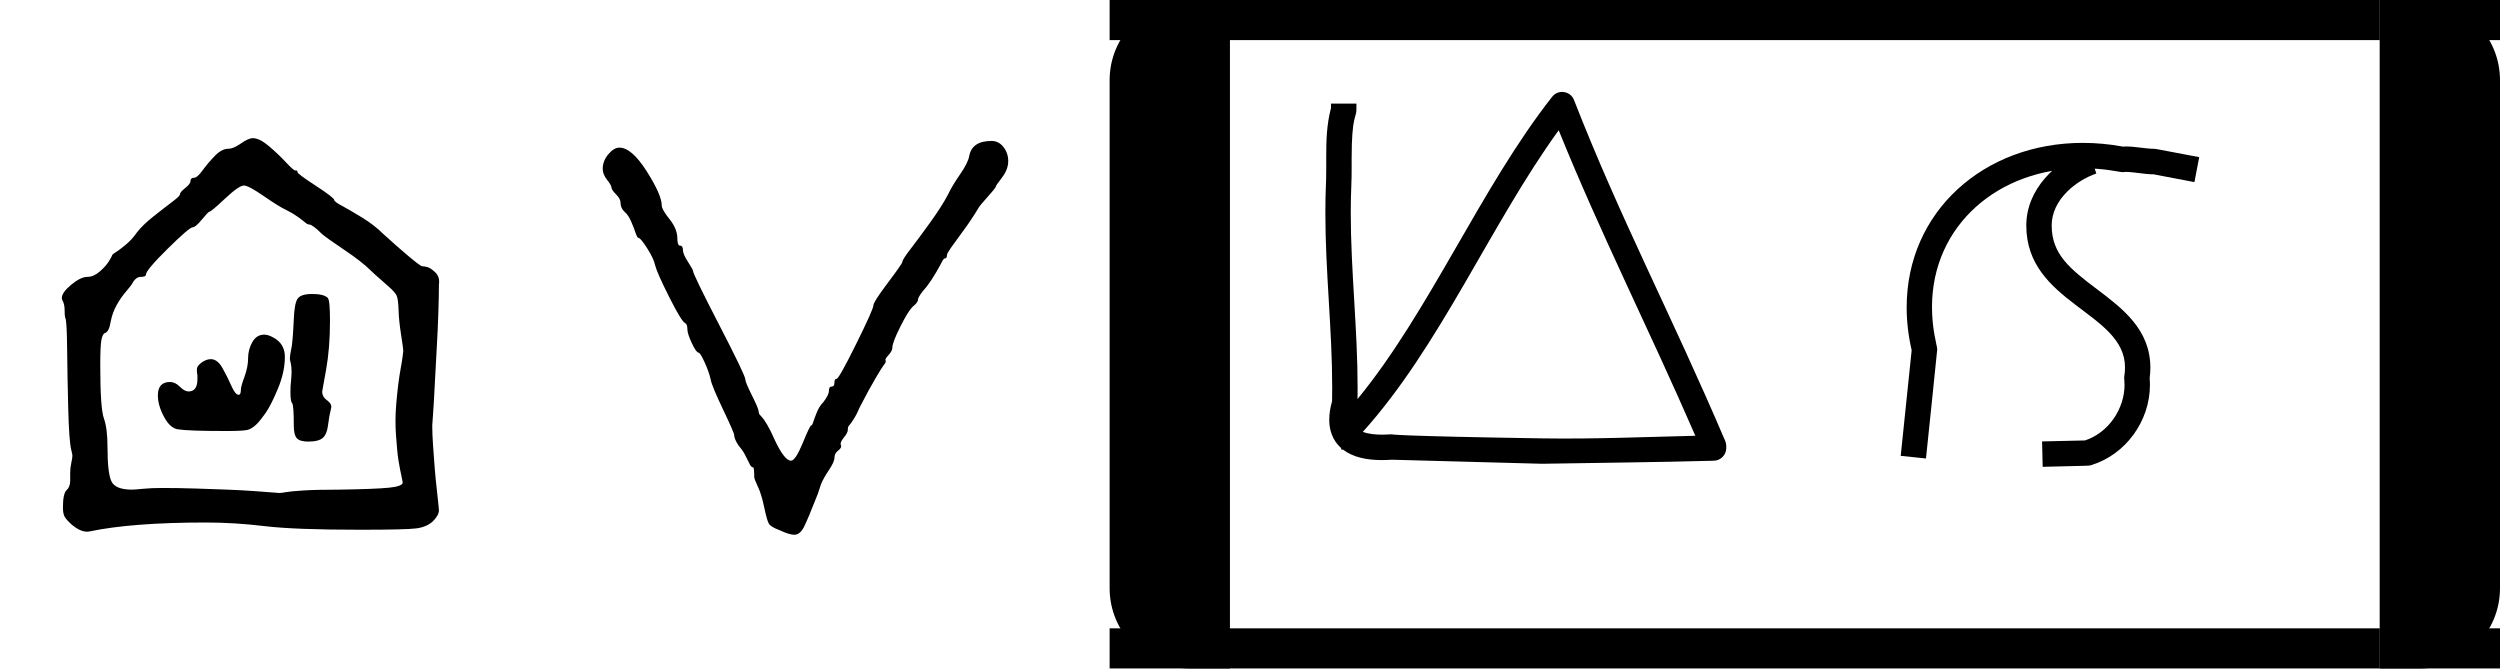
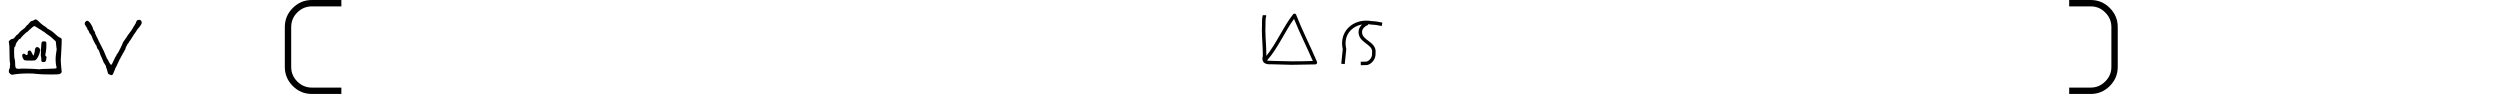
- <svg xmlns="http://www.w3.org/2000/svg" version="1.1" width="3740" height="1000" viewBox="0 0 3740 1000">
+ <svg xmlns="http://www.w3.org/2000/svg" version="1.1" width="26606" height="1000" viewBox="0 0 26606 1000">
  <path d="M126 137Q126 137 126 151Q126 160 128.0 169.0Q130 178 130 182Q130 184 128 192Q124 208 122.5 266.0Q121 324 120.5 375.0Q120 426 117 430Q116 433 116.0 443.5Q116 454 112 461Q111 462 111 465Q111 475 128.0 489.0Q145 503 157 503Q168 503 179.0 512.5Q190 522 195.5 531.0Q201 540 201 541Q201 543 207.5 547.0Q214 551 225.5 560.5Q237 570 246 583Q256 596 275.5 611.5Q295 627 309.0 637.5Q323 648 323 651Q323 655 332.5 662.5Q342 670 342 675Q342 681 349 681Q354 681 363.5 694.0Q373 707 385.5 720.0Q398 733 410 733Q419 733 432.5 742.5Q446 752 454 752Q466 752 483.0 737.5Q500 723 513.5 708.5Q527 694 530 694Q533 694 533.5 693.5Q534 693 534 691Q534 688 567.0 666.5Q600 645 600 641Q600 638 614.0 630.5Q628 623 650.0 609.5Q672 596 687 581Q711 559 733.0 540.5Q755 522 758 522Q762 522 767.5 520.5Q773 519 781.5 511.0Q790 503 788 489Q788 472 787.0 440.0Q786 408 784.0 374.0Q782 340 780.5 309.0Q779 278 777.5 257.5Q776 237 776 236Q776 221 777.5 199.5Q779 178 780.5 159.0Q782 140 784.0 123.0Q786 106 787.0 95.0Q788 84 788 84Q788 75 777 64Q766 54 748.0 51.5Q730 49 647 49Q529 49 475.0 55.5Q421 62 370 62Q237 62 161 46Q147 43 129 58Q119 67 116.0 72.5Q113 78 113 89Q113 114 119.5 120.0Q126 126 126 137ZM291 124Q320 124 351.5 123.0Q383 122 408.5 121.0Q434 120 455.0 118.5Q476 117 488.5 116.0Q501 115 501 115Q506 115 513.5 116.5Q521 118 544.5 119.5Q568 121 609 121Q674 122 698.5 124.5Q723 127 723 134Q723 134 722.5 136.5Q722 139 721.0 144.0Q720 149 718.5 156.0Q717 163 715.5 172.5Q714 182 713.0 193.0Q712 204 711.0 217.5Q710 231 710 245Q710 259 711.5 276.5Q713 294 715.0 310.0Q717 326 719.5 339.5Q722 353 723.0 361.5Q724 370 724 370Q724 374 720.0 399.5Q716 425 715.5 444.0Q715 463 712.0 469.5Q709 476 696 487Q693 490 686.0 496.0Q679 502 674.0 506.5Q669 511 666 514Q650 530 618.0 551.5Q586 573 578 580Q561 597 555 597Q552 597 548.0 600.5Q544 604 535.0 610.5Q526 617 514 623Q501 629 473.5 648.0Q446 667 438 667Q429 667 404.0 643.5Q379 620 376 620Q374 620 362.5 606.0Q351 592 346 592Q340 592 301.0 553.5Q262 515 262 507Q262 503 253 503Q245 503 239 494Q237 489 227.0 477.5Q217 466 209.5 452.5Q202 439 199 424Q196 404 188 402Q184 400 182.0 389.5Q180 379 180 344Q180 267 186.5 249.0Q193 231 193 197Q193 151 200.0 136.0Q207 121 237 121Q241 121 256.5 122.5Q272 124 291 124Z" transform="translate(0.00,833.33) scale(0.8333,-0.8333)" fill="#000000" />
  <path d="m 432.427,-300.259 c 0,-4 2.167,-11.833 6.5,-23.5 4.333,-11.667 6.5,-22.833 6.5,-33.5 0,-10 2.5,-19.5 7.5,-28.5 5,-9 12.167,-13.5 21.5,-13.5 4.667,0 10,1.667 16,5 14,7.333 21,19 21,35 0,18 -4.167,37 -12.5,57 -8.333,20 -15.667,34.5 -22,43.5 -6.333,9 -11.5,15.5 -15.5,19.5 -6,6 -11.667,9.667 -17,11 -5.333,1.333 -18,2 -38,2 -45.333,0 -74.333,-1 -87,-3 -9.333,-1.333 -17.667,-8.833 -25,-22.5 -7.333,-13.667 -11,-26.5 -11,-38.5 0,-16 7.333,-24 22,-24 6,0 11.833,2.833 17.5,8.5 5.667,5.667 10.833,8.5 15.5,8.5 10.667,0 16,-7.333 16,-22 v -7 c -1.333,-7.333 -1.333,-12.333 0,-15 1.333,-2.667 4.333,-5.667 9,-9 5.333,-3.333 10.333,-5 15,-5 8,0 15,5.333 21,16 6,10.667 11.333,21.333 16,32 4.667,10.667 9,16 13,16 2.667,0 4,-3 4,-9 z m 95,-126 c 0.667,-18.667 2.833,-31 6.5,-37 3.667,-6 12.5,-9 26.5,-9 14,0 23.333,2.333 28,7 2.667,2.667 4,16.333 4,41 0,32.667 -2.333,62 -7,88 l -7,39 c 0,6.667 3,12 9,16 6,4.667 8.333,9.333 7,14 -2.667,11.333 -4.333,20.333 -5,27 -1.333,12.667 -4.5,21.333 -9.5,26 -5,4.667 -13.833,7 -26.5,7 -10,0 -16.833,-2 -20.5,-6 -3.667,-4 -5.5,-11.667 -5.5,-23 0,-24.667 -1,-38 -3,-40 -2,-2 -3,-8.667 -3,-20 0,-8 0.333,-14.333 1,-19 0.667,-7.333 1,-13.333 1,-18 0,-6 -0.5,-11 -1.5,-15 -1,-4 -1.5,-6.667 -1.5,-8 0,-3.333 0.667,-8.333 2,-15 2,-7.333 3.667,-25.667 5,-55 z" transform="translate(0.00,833.33) scale(0.8333,0.8333)" fill="#000000" />
  <path d="M116 735Q138 735 165.0 692.5Q192 650 192 631Q192 624 206.0 606.5Q220 589 220 572Q220 559 225.0 559.0Q230 559 230 551Q230 544 239.0 530.0Q248 516 248 514Q248 508 295.0 417.0Q342 326 342 319Q342 314 354.0 290.0Q366 266 366 261Q366 258 367.5 256.0Q369 254 372.0 251.0Q375 248 381.0 238.0Q387 228 394 212Q412 173 424 173Q432 173 445.0 204.5Q458 236 460 236Q462 236 464.0 242.5Q466 249 470.5 260.0Q475 271 482 278Q492 291 492 298Q492 306 497.0 306.0Q502 306 502.0 313.0Q502 320 506 320Q510 320 541.0 382.5Q572 445 572 452Q572 458 598.0 492.5Q624 527 624 530Q624 534 639.0 553.5Q654 573 674.5 601.5Q695 630 706 651Q713 666 727.5 687.0Q742 708 744 720Q749 747 784 747Q797 747 805.5 736.0Q814 725 814 711Q814 696 803.0 681.5Q792 667 792 666Q792 664 786.5 657.5Q781 651 773.0 642.0Q765 633 762 629Q749 607 733.5 586.0Q718 565 711.0 555.0Q704 545 704 542Q704 536 700 536Q698 536 695.0 530.0Q692 524 684.5 511.0Q677 498 668 486Q652 468 652 462Q652 457 642 449Q634 441 620.0 413.0Q606 385 606 376Q606 370 599.0 362.5Q592 355 594 353Q594 352 594 350Q594 349 590.5 344.5Q587 340 575.5 320.5Q564 301 548 270Q542 256 536.5 247.5Q531 239 529.0 237.0Q527 235 526.5 233.0Q526 231 526 228Q526 223 518.5 214.0Q511 205 514 200Q515 196 508.5 191.0Q502 186 502 178Q502 171 492.0 156.0Q482 141 478 131Q476 125 472 113Q454 67 447.0 53.5Q440 40 430 40Q421 40 404 48Q388 54 384.5 59.5Q381 65 376 89Q371 113 364.5 126.5Q358 140 358 144Q358 161 356 161Q353 161 350.5 165.5Q348 170 343.0 180.5Q338 191 330 200Q322 212 322 219Q322 223 302.0 265.0Q282 307 280 318Q277 332 269.0 349.5Q261 367 258 367Q254 367 246.0 384.0Q238 401 238 409Q238 418 234 420Q228 422 206.0 465.5Q184 509 180 524Q178 535 166.0 554.0Q154 573 150 573Q148 573 145.0 582.0Q142 591 137.0 602.5Q132 614 126 619Q118 626 118 636Q118 643 110.5 650.5Q103 658 102 662Q102 667 94.0 677.0Q86 687 86 697Q86 711 96.0 723.0Q106 735 116 735Z" transform="translate(830.00,833.33) scale(0.8333,-0.8333)" fill="#000000" />
-   <path d="M 1840.0 0 H 1780.0 A 120 120 0 0 0 1660.0 120 V 880 A 120 120 0 0 0 1780.0 1000 H 1840.0 Z" fill="#000000" />
-   <path d="M 3560.0 0 H 3620.0 A 120 120 0 0 1 3740.0 120 V 880 A 120 120 0 0 1 3620.0 1000 H 3560.0 Z" fill="#000000" />
-   <rect x="1660.00" y="0.00" width="180.00" height="60.00" fill="#000000" />
-   <rect x="1660.00" y="940.00" width="180.00" height="60.00" fill="#000000" />
-   <rect x="1840.00" y="0.00" width="1720.00" height="60.00" fill="#000000" />
-   <rect x="1840.00" y="940.00" width="1720.00" height="60.00" fill="#000000" />
-   <rect x="3560.00" y="0.00" width="180.00" height="60.00" fill="#000000" />
-   <rect x="3560.00" y="940.00" width="180.00" height="60.00" fill="#000000" />
-   <path d="M 158.86,260.96 C 158.86,375.30 172.34,489.24 172.34,605.15 C 172.34,612.62 172.28,620.11 172.16,627.61 C 314.43,454.35 415.10,210.75 555.34,32.56 C 560.08,26.53 567.27,23.00 575.00,23.00 C 576.69,23.00 592.25,23.43 598.28,38.88 C 690.29,274.49 789.49,460.57 895.99,710.17 C 897.33,713.30 898.00,716.65 898.00,720.00 L 898.00,724.00 C 898.00,737.57 887.19,748.65 873.63,748.99 C 761.86,752.10 647.89,753.01 535.00,755.00 C 534.77,755.00 534.77,755.00 239.55,747.02 C 232.96,747.47 226.43,747.73 219.99,747.73 C 190.91,747.73 163.07,742.38 143.35,726.91 C 143.35,726.91 140.93,727.71 140.88,727.73 L 139.54,723.70 C 130.76,715.79 116.52,699.23 116.52,668.14 C 116.52,656.75 118.44,644.61 122.08,632.03 C 122.26,623.14 122.34,614.25 122.34,605.35 C 122.34,491.21 108.87,377.16 108.87,261.26 C 108.87,213.49 110.62,210.87 110.62,171.38 C 110.62,164.03 110.58,156.36 110.58,149.79 C 110.58,119.40 111.33,87.26 120.00,54.62 L 120.00,46.00 L 170.00,46.00 L 170.00,58.00 C 170.00,73.77 160.59,69.55 160.59,154.29 C 160.59,160.59 160.61,165.97 160.61,172.20 C 160.61,183.61 160.52,195.22 159.97,207.08 C 159.20,225.03 158.86,242.99 158.86,260.96  Z M 182.63,692.16 C 193.68,696.58 208.26,697.69 220.64,697.69 C 230.57,697.69 236.84,697.00 239.00,697.00 C 239.34,697.00 239.32,700.35 535.15,705.00 C 635.72,706.58 737.20,702.33 837.13,699.89 C 746.58,491.18 651.15,303.64 568.18,98.52 C 434.81,282.24 334.57,523.73 182.63,692.16 Z" transform="translate(1900.00,120.00) scale(0.76,0.76)" fill="#000000" />
-   <path d="M 577.64,565.25 C 577.64,456.40 383.33,439.54 383.33,286.00 C 383.33,215.36 440.44,158.77 504.81,136.38 L 521.24,183.61 C 500.67,190.76 479.72,203.37 463.83,219.27 C 444.85,238.24 433.32,260.88 433.32,285.95 C 433.32,342.59 469.36,371.28 522.33,411.26 C 572.69,449.26 627.55,490.67 627.55,565.94 C 627.55,572.64 627.10,579.52 626.16,586.58 C 626.55,591.04 626.73,595.49 626.73,599.92 C 626.73,670.56 579.14,737.39 510.17,757.95 C 506.95,758.91 506.95,758.91 415.57,760.99 L 414.43,711.01 L 498.87,709.09 C 546.17,693.40 576.72,646.05 576.72,599.58 C 576.72,594.79 576.00,586.14 576.00,586.00 C 576.00,581.85 577.64,576.17 577.64,565.25  Z M 197.72,446.47 C 197.72,492.62 208.00,522.50 208.00,530.00 C 208.00,532.16 186.84,735.12 185.86,744.60 C 185.86,744.60 136.14,739.44 136.14,739.40 C 157.70,531.63 157.70,531.63 157.70,531.63 C 151.03,502.59 147.85,474.33 147.85,447.12 C 147.85,258.30 300.17,123.35 494.47,123.35 C 520.32,123.35 546.83,125.74 573.72,130.70 C 575.87,130.50 577.95,130.42 579.99,130.42 C 597.86,130.42 618.35,135.00 635.00,135.00 C 637.38,135.00 637.38,135.00 723.71,151.45 C 723.71,151.45 714.35,200.56 714.29,200.55 C 633.32,185.13 633.32,185.13 633.32,185.13 C 632.48,185.15 631.65,185.17 630.82,185.17 C 617.86,185.17 593.41,180.49 579.47,180.49 C 576.64,180.49 576.40,181.00 573.00,181.00 C 566.76,181.00 538.47,173.33 494.42,173.33 C 329.07,173.33 197.72,285.24 197.72,446.47 Z" transform="translate(2740.00,120.00) scale(0.76,0.76)" fill="#000000" />
+   <path d="M 24.638,12.488 H 20.722 q -1.482,0 -2.54,-1.058 -1.058,-1.058 -1.058,-2.54 V 3.598 q 0,-1.482 1.058,-2.54 Q 19.241,4e-6 20.722,4e-6 h 3.916 V 0.847 H 20.722 q -1.132,0 -1.947,0.815 -0.804,0.804 -0.804,1.937 v 5.292 q 0,1.132 0.804,1.937 0.815,0.815 1.947,0.815 h 3.916 z" transform="translate(1660.00,0.00) scale(80.0747,80.0747)" fill="#000000" />
+   <path d="M 75.015,0.847 V 4e-6 h 13.123 v 0.847 z m 0,11.642 v -0.847 h 13.123 v 0.847 z" transform="translate(13268.47,0.00) scale(954.9133,80.0747)" fill="#000000" />
+   <path d="m 87.715,4e-6 h 2.857 q 1.482,0 2.54,1.058 1.058,1.058 1.058,2.54 v 5.292 q 0,1.482 -1.058,2.54 -1.058,1.058 -2.54,1.058 h -2.857 v -0.847 h 2.857 q 1.132,0 1.937,-0.815 0.815,-0.804 0.815,-1.937 V 3.598 q 0,-1.132 -0.815,-1.937 -0.804,-0.815 -1.937,-0.815 h -2.857 z" transform="translate(14997.28,0.00) scale(80.0747,80.0747)" fill="#000000" />
+   <path d="M 158.86,260.96 C 158.86,375.30 172.34,489.24 172.34,605.15 C 172.34,612.62 172.28,620.11 172.16,627.61 C 314.43,454.35 415.10,210.75 555.34,32.56 C 560.08,26.53 567.27,23.00 575.00,23.00 C 576.69,23.00 592.25,23.43 598.28,38.88 C 690.29,274.49 789.49,460.57 895.99,710.17 C 897.33,713.30 898.00,716.65 898.00,720.00 L 898.00,724.00 C 898.00,737.57 887.19,748.65 873.63,748.99 C 761.86,752.10 647.89,753.01 535.00,755.00 C 534.77,755.00 534.77,755.00 239.55,747.02 C 232.96,747.47 226.43,747.73 219.99,747.73 C 190.91,747.73 163.07,742.38 143.35,726.91 C 143.35,726.91 140.93,727.71 140.88,727.73 L 139.54,723.70 C 130.76,715.79 116.52,699.23 116.52,668.14 C 116.52,656.75 118.44,644.61 122.08,632.03 C 122.26,623.14 122.34,614.25 122.34,605.35 C 122.34,491.21 108.87,377.16 108.87,261.26 C 108.87,213.49 110.62,210.87 110.62,171.38 C 110.62,164.03 110.58,156.36 110.58,149.79 C 110.58,119.40 111.33,87.26 120.00,54.62 L 120.00,46.00 L 170.00,46.00 L 170.00,58.00 C 170.00,73.77 160.59,69.55 160.59,154.29 C 160.59,160.59 160.61,165.97 160.61,172.20 C 160.61,183.61 160.52,195.22 159.97,207.08 C 159.20,225.03 158.86,242.99 158.86,260.96  Z M 182.63,692.16 C 193.68,696.58 208.26,697.69 220.64,697.69 C 230.57,697.69 236.84,697.00 239.00,697.00 C 239.34,697.00 239.32,700.35 535.15,705.00 C 635.72,706.58 737.20,702.33 837.13,699.89 C 746.58,491.18 651.15,303.64 568.18,98.52 C 434.81,282.24 334.57,523.73 182.63,692.16 Z" transform="translate(13348.47,127.80) scale(0.7444,0.7444)" fill="#000000" />
+   <path d="M 577.64,565.25 C 577.64,456.40 383.33,439.54 383.33,286.00 C 383.33,215.36 440.44,158.77 504.81,136.38 L 521.24,183.61 C 500.67,190.76 479.72,203.37 463.83,219.27 C 444.85,238.24 433.32,260.88 433.32,285.95 C 433.32,342.59 469.36,371.28 522.33,411.26 C 572.69,449.26 627.55,490.67 627.55,565.94 C 627.55,572.64 627.10,579.52 626.16,586.58 C 626.55,591.04 626.73,595.49 626.73,599.92 C 626.73,670.56 579.14,737.39 510.17,757.95 C 506.95,758.91 506.95,758.91 415.57,760.99 L 414.43,711.01 L 498.87,709.09 C 546.17,693.40 576.72,646.05 576.72,599.58 C 576.72,594.79 576.00,586.14 576.00,586.00 C 576.00,581.85 577.64,576.17 577.64,565.25  Z M 197.72,446.47 C 197.72,492.62 208.00,522.50 208.00,530.00 C 208.00,532.16 186.84,735.12 185.86,744.60 C 185.86,744.60 136.14,739.44 136.14,739.40 C 157.70,531.63 157.70,531.63 157.70,531.63 C 151.03,502.59 147.85,474.33 147.85,447.12 C 147.85,258.30 300.17,123.35 494.47,123.35 C 520.32,123.35 546.83,125.74 573.72,130.70 C 575.87,130.50 577.95,130.42 579.99,130.42 C 597.86,130.42 618.35,135.00 635.00,135.00 C 637.38,135.00 637.38,135.00 723.71,151.45 C 723.71,151.45 714.35,200.56 714.29,200.55 C 633.32,185.13 633.32,185.13 633.32,185.13 C 632.48,185.15 631.65,185.17 630.82,185.17 C 617.86,185.17 593.41,180.49 579.47,180.49 C 576.64,180.49 576.40,181.00 573.00,181.00 C 566.76,181.00 538.47,173.33 494.42,173.33 C 329.07,173.33 197.72,285.24 197.72,446.47 Z" transform="translate(14172.88,127.80) scale(0.7444,0.7444)" fill="#000000" />
</svg>
